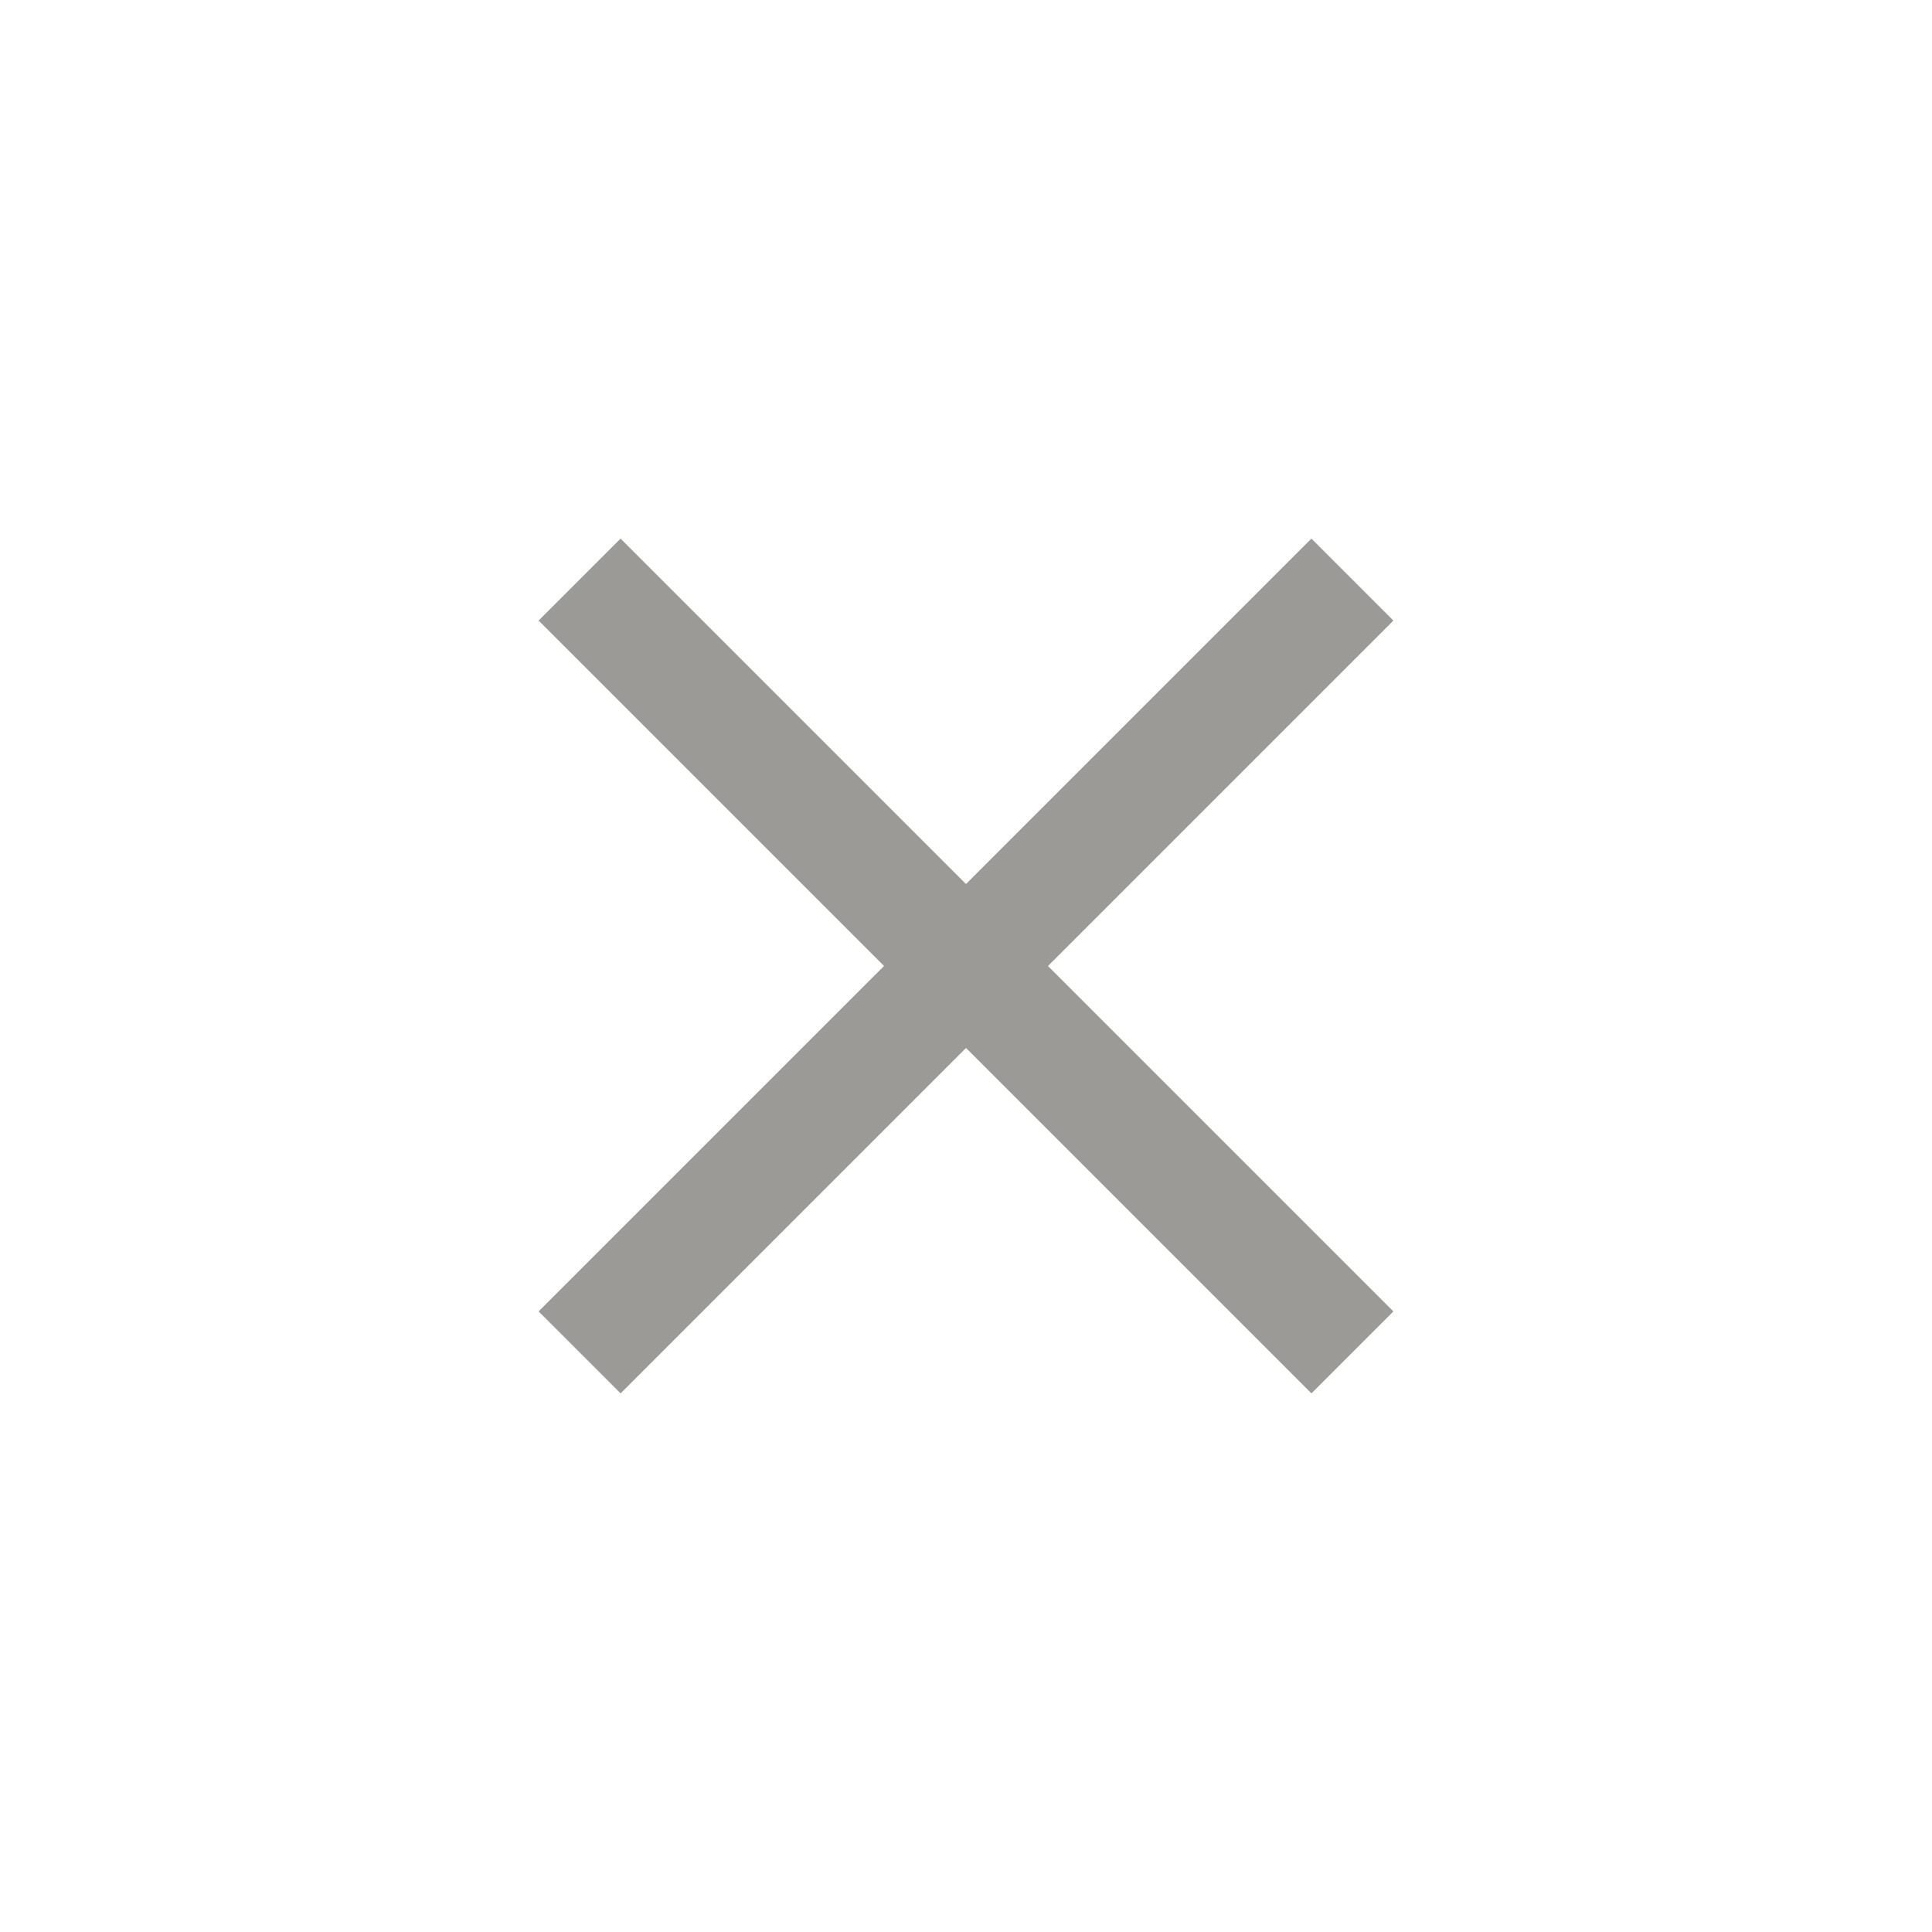
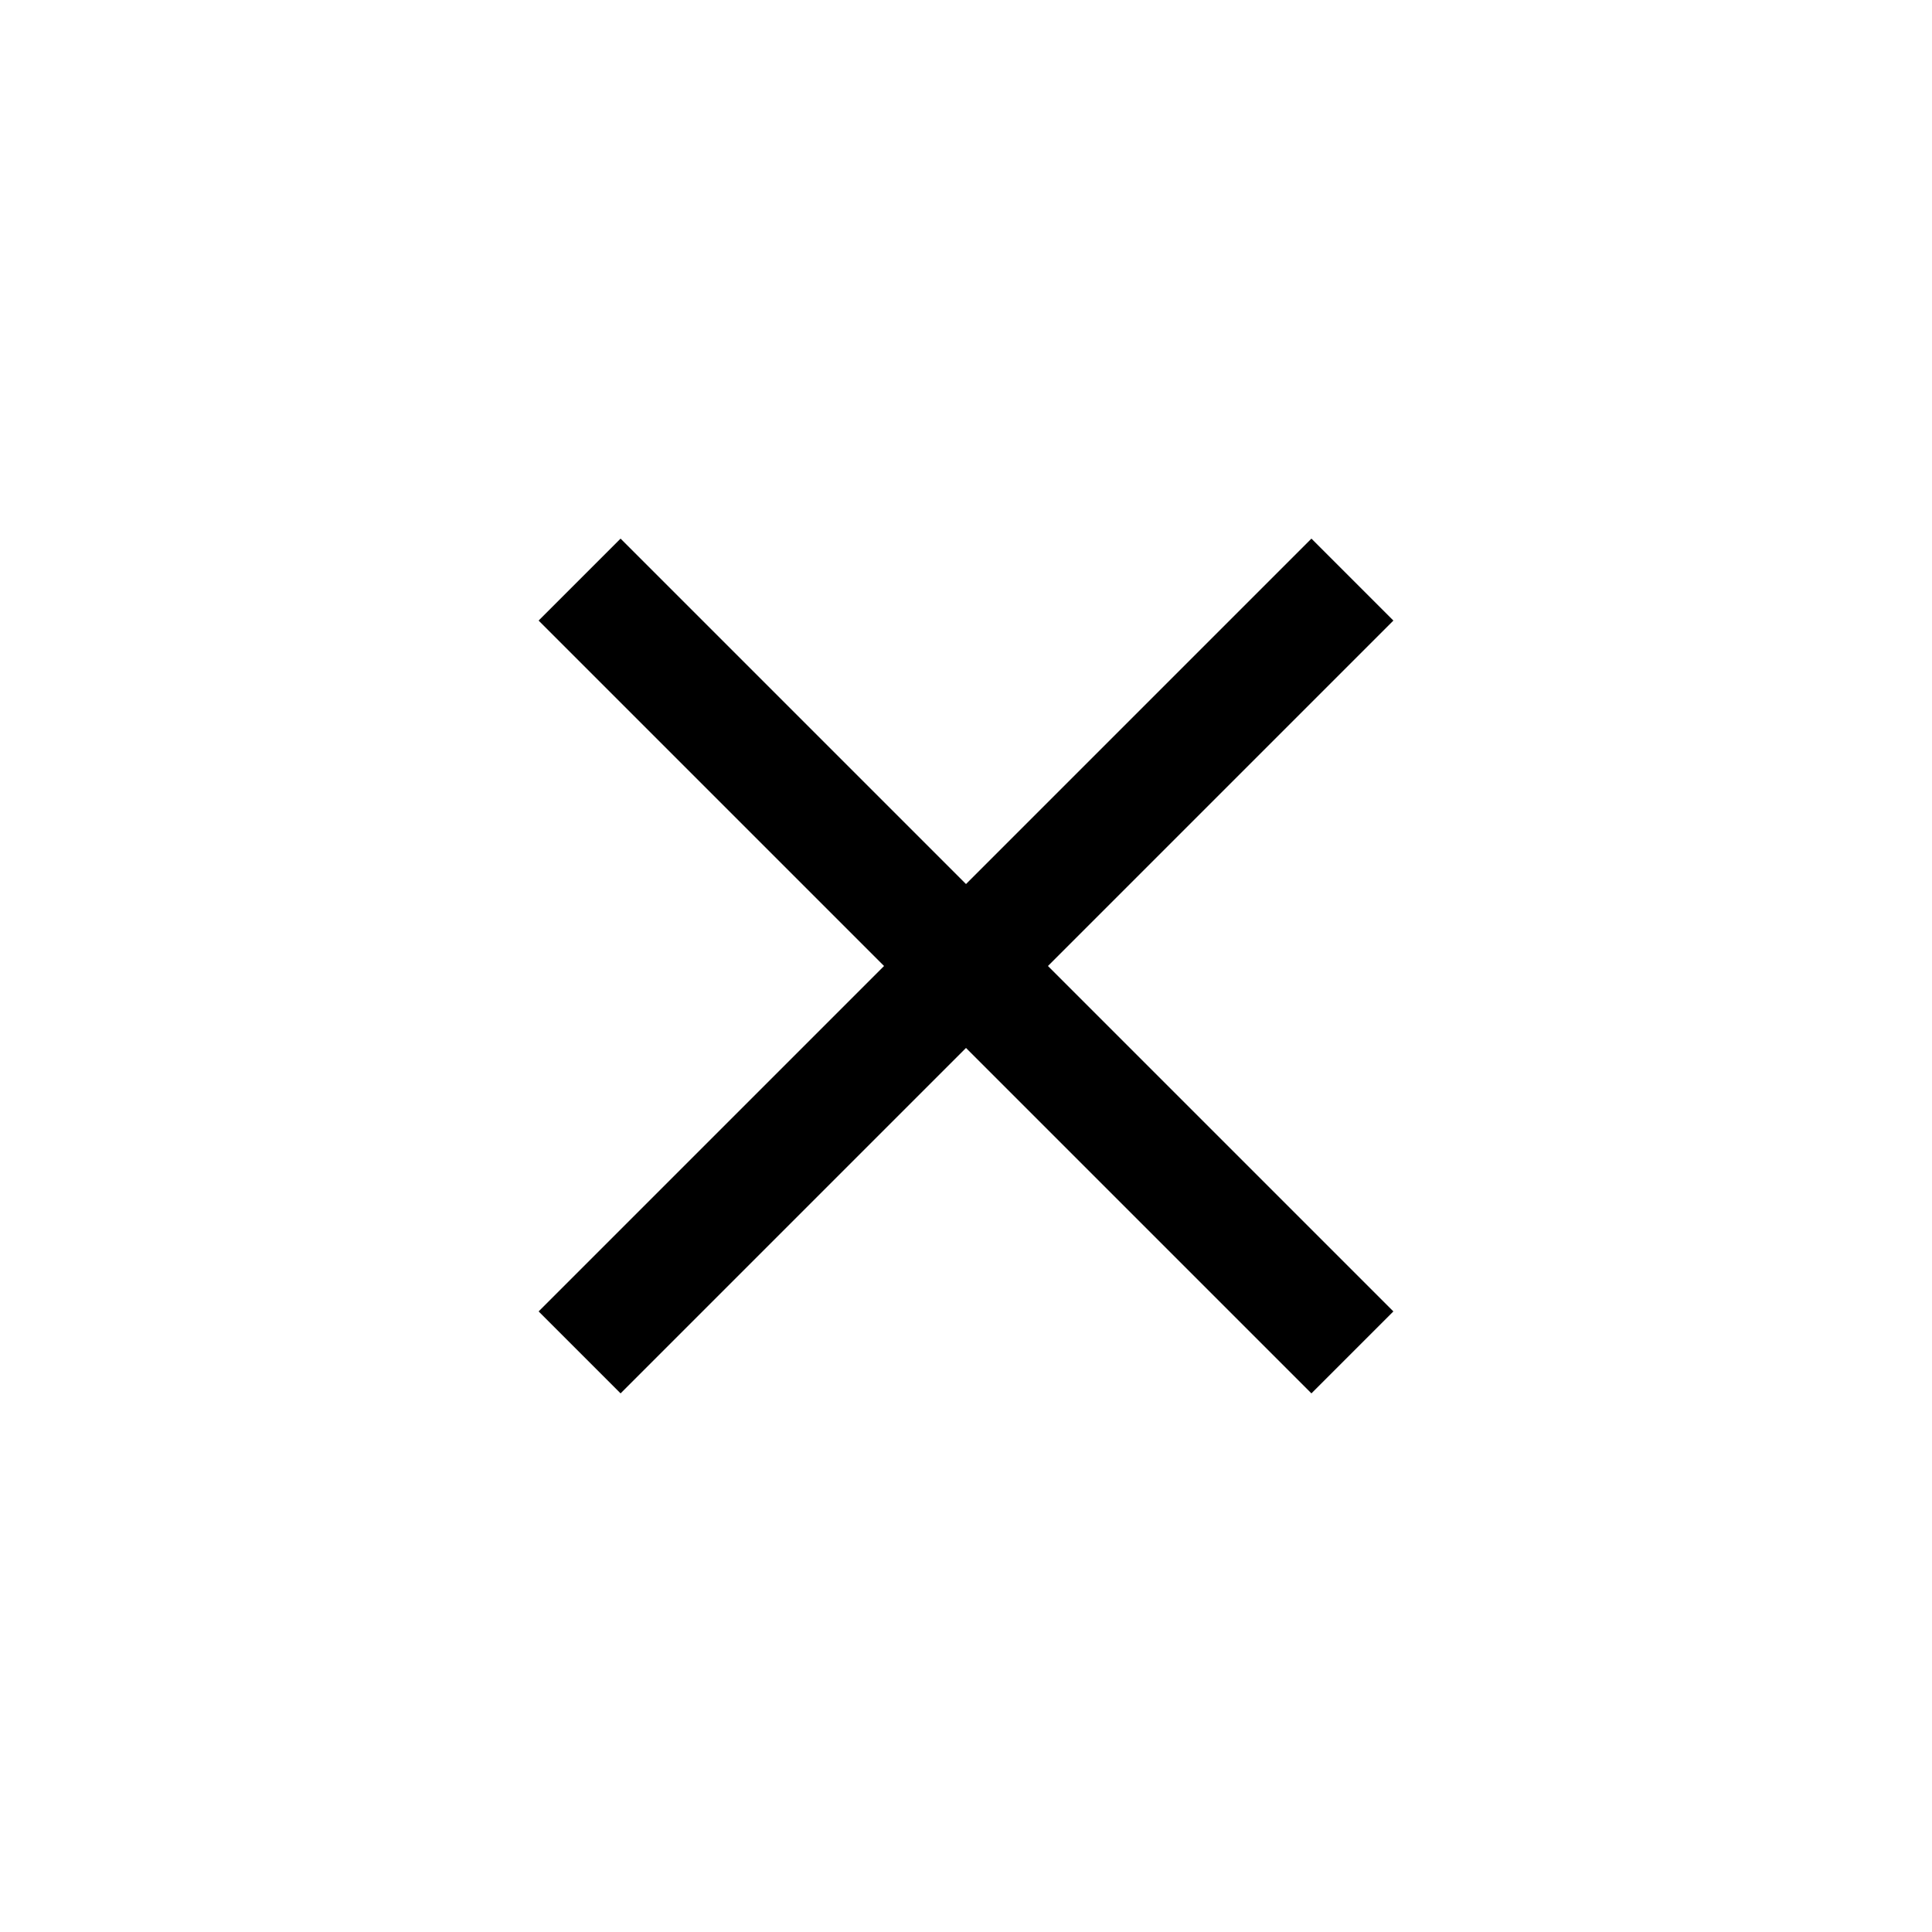
<svg xmlns="http://www.w3.org/2000/svg" width="20" height="20" viewBox="0 0 20 20" fill="none">
-   <path d="M14 14L6 6" stroke="#9B9A97" stroke-width="1.2" />
-   <path d="M6 14L14 6" stroke="#9B9A97" stroke-width="1.2" />
+   <path d="M14 14L6 6" stroke="currentColor" stroke-width="1.2" />
+   <path d="M6 14L14 6" stroke="currentColor" stroke-width="1.2" />
</svg>
